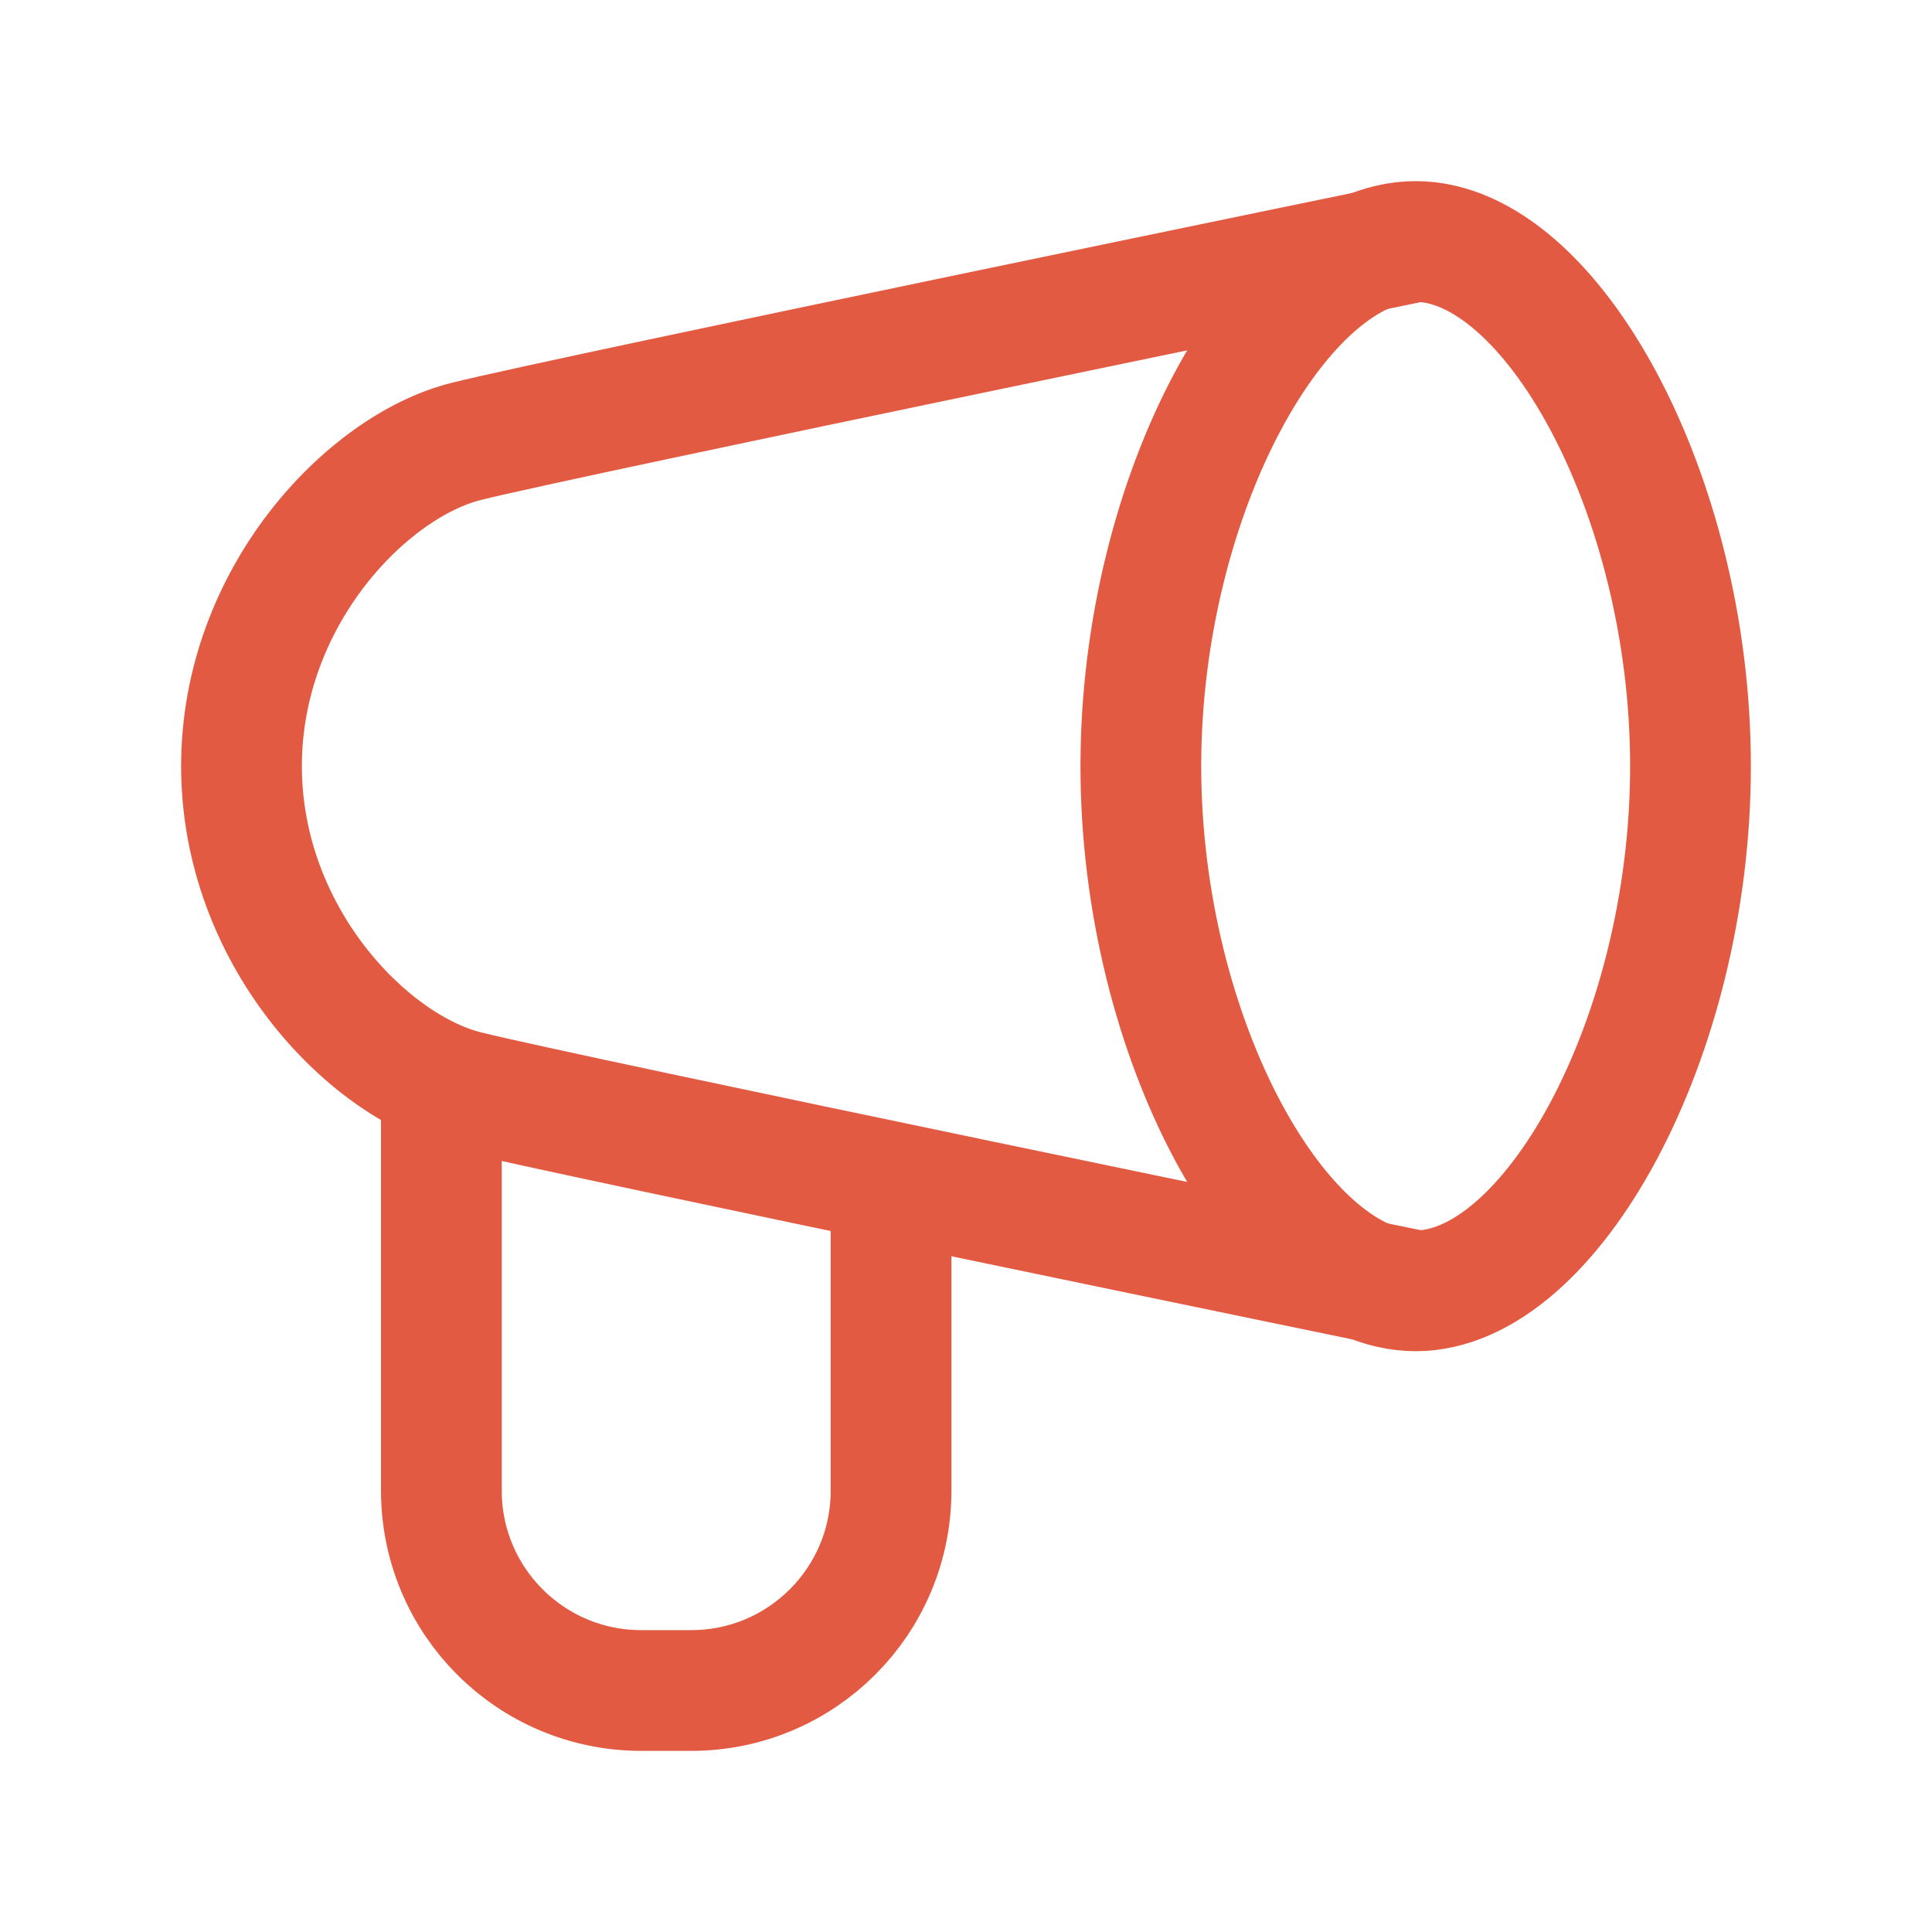
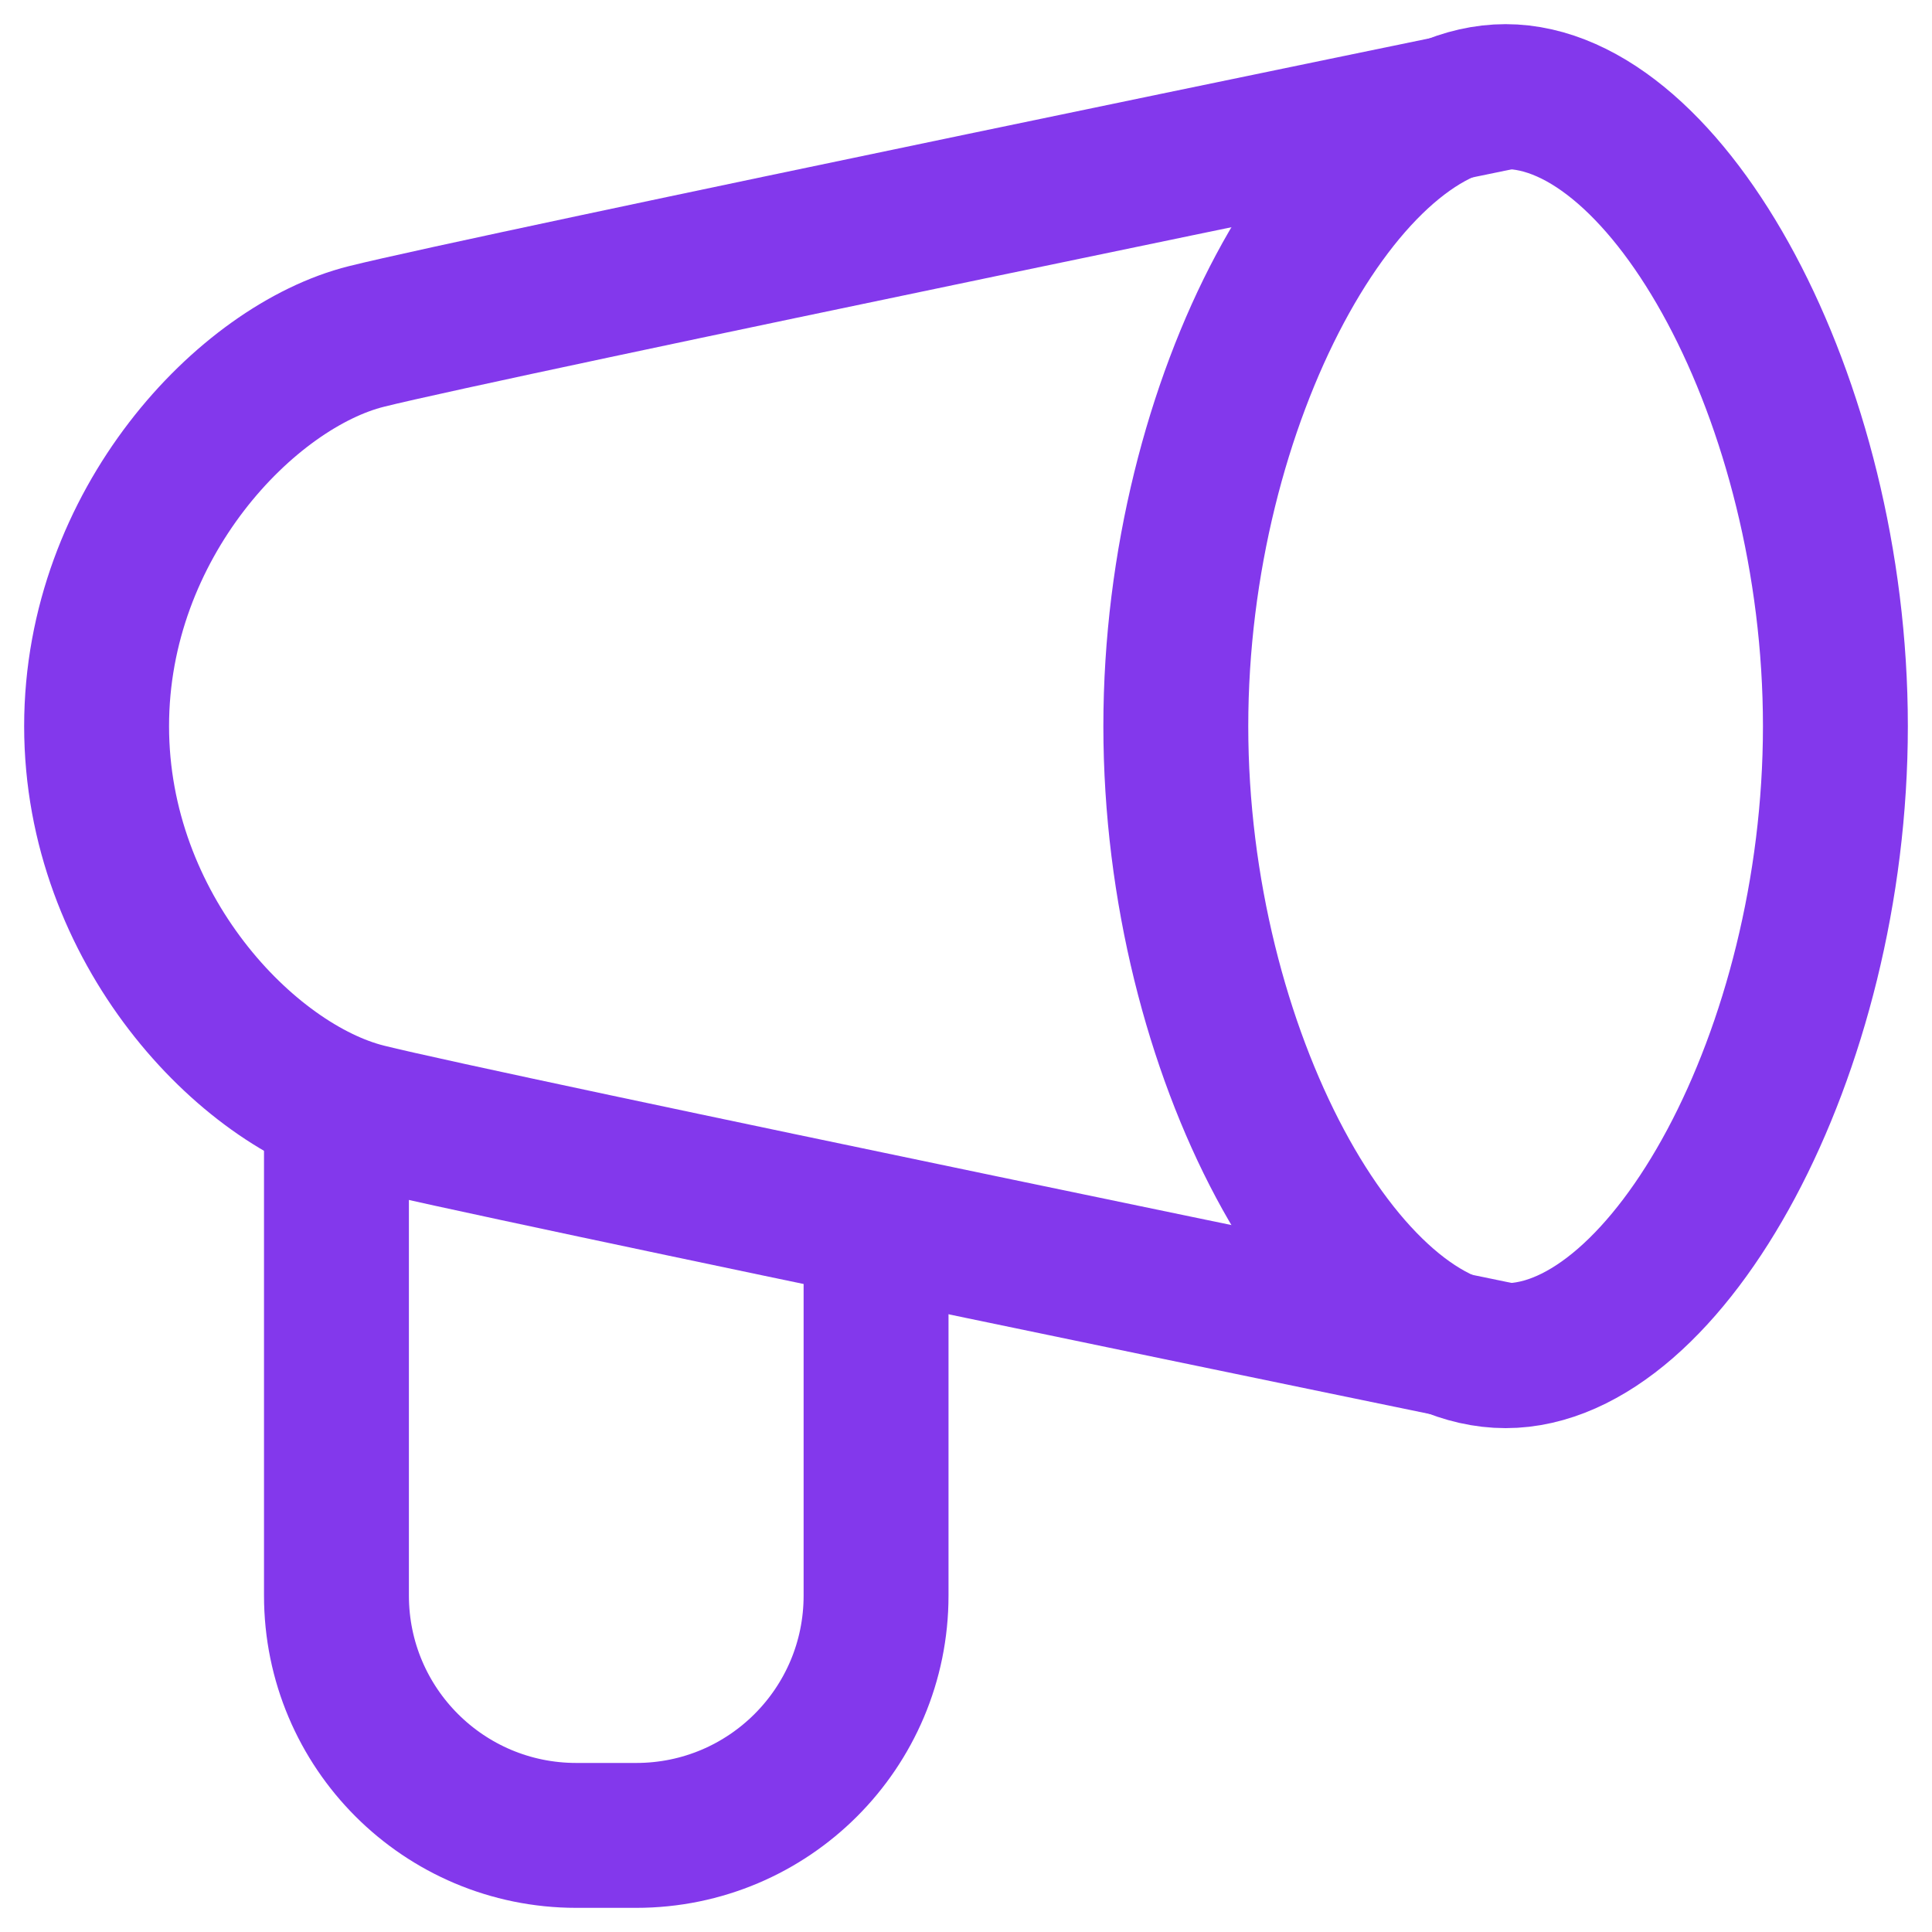
- <svg xmlns="http://www.w3.org/2000/svg" width="24" height="24" viewBox="0 0 24 24" fill="none">
-   <path d="M21 9.517C21 12.905 19.262 16.035 17.586 16.035C15.91 16.035 14.172 12.905 14.172 9.517C14.172 6.13 15.91 3 17.586 3C19.262 3 21 6.13 21 9.517Z" stroke="#E35A43" stroke-width="1.5" />
-   <path d="M17.586 16.035C17.586 16.035 7.034 13.862 5.793 13.552C4.552 13.241 3 11.614 3 9.517C3 7.42 4.552 5.793 5.793 5.483C7.034 5.172 17.586 3 17.586 3" stroke="#E35A43" stroke-width="1.5" />
-   <path d="M5.483 13.862V18.517C5.483 19.889 6.594 21 7.966 21H8.586C9.958 21 11.069 19.889 11.069 18.517V15.103" stroke="#E35A43" stroke-width="1.5" />
+ <svg xmlns="http://www.w3.org/2000/svg" width="20" height="20" viewBox="0 0 20 20" fill="none">
+   <path d="M19 7.517C19 10.905 17.262 14.034 15.586 14.034C13.91 14.034 12.172 10.905 12.172 7.517C12.172 4.13 13.91 1 15.586 1C17.262 1 19 4.13 19 7.517Z" stroke="#8338EC" stroke-width="1.5" />
+   <path d="M15.586 14.034C15.586 14.034 5.034 11.862 3.793 11.552C2.552 11.241 1 9.614 1 7.517C1 5.42 2.552 3.793 3.793 3.483C5.034 3.172 15.586 1 15.586 1" stroke="#8338EC" stroke-width="1.5" />
+   <path d="M3.483 11.862V16.517C3.483 17.889 4.594 19 5.966 19H6.586C7.958 19 9.069 17.889 9.069 16.517V13.103" stroke="#8338EC" stroke-width="1.5" />
</svg>
